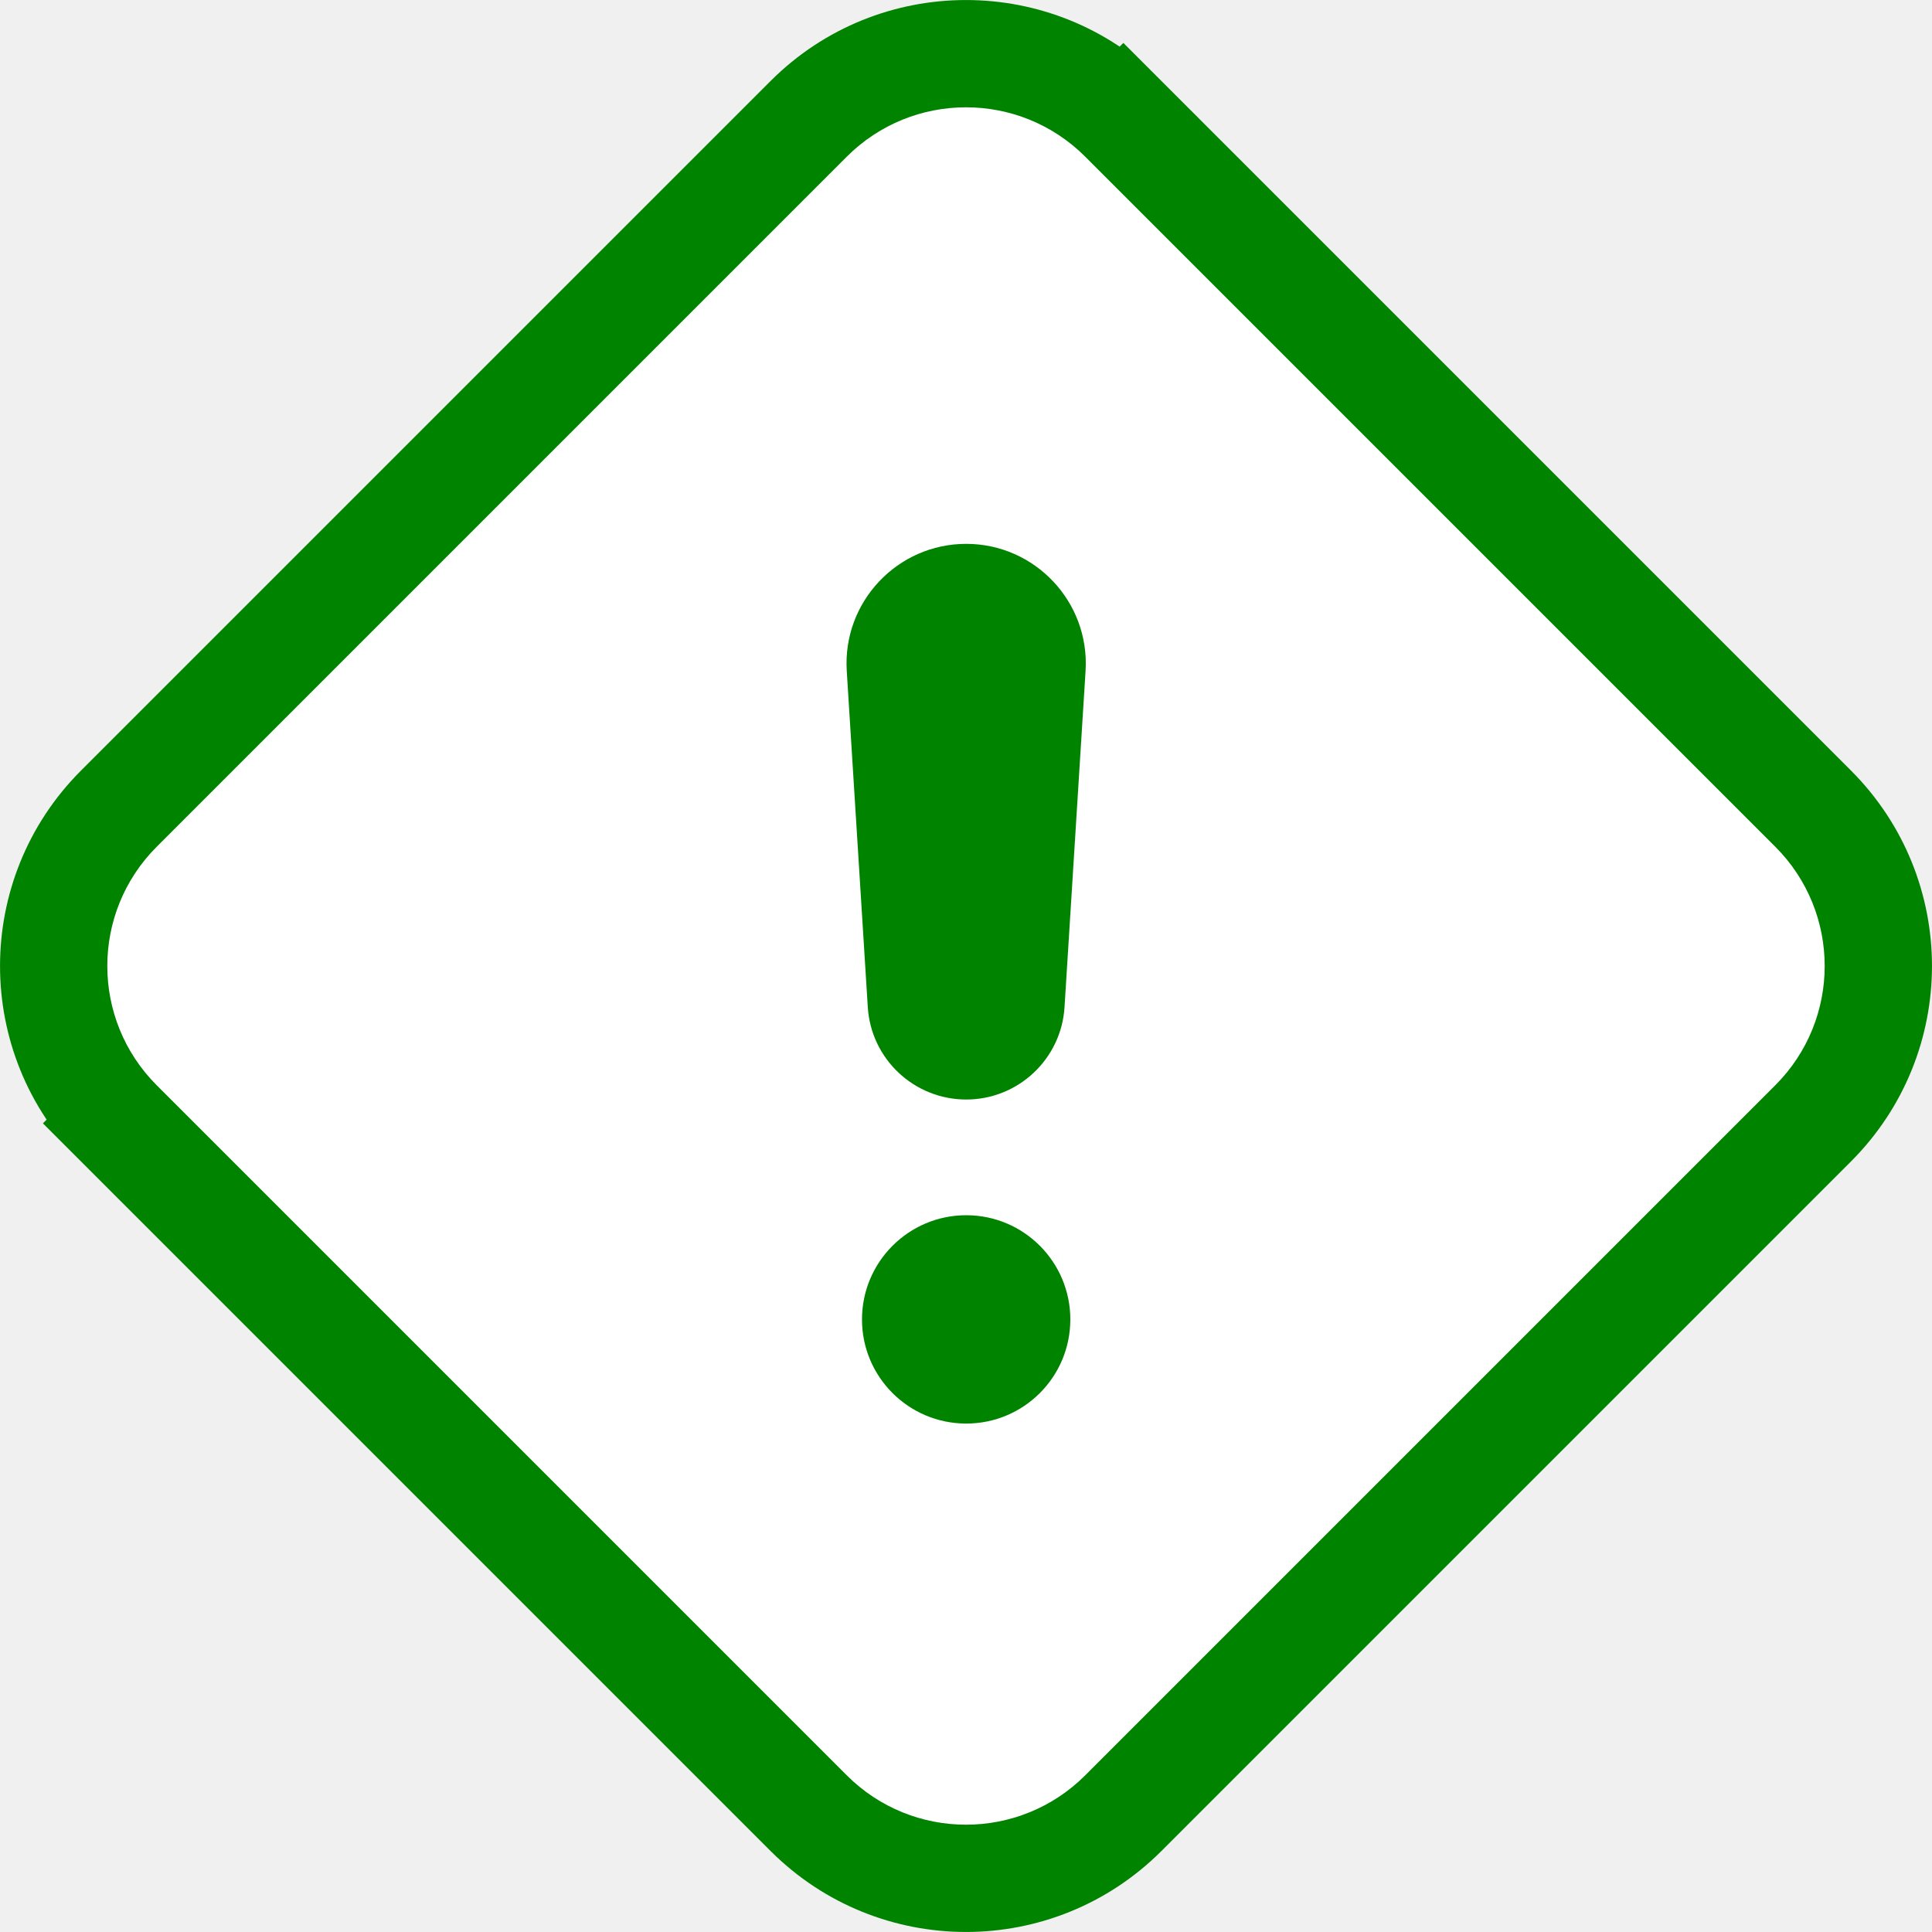
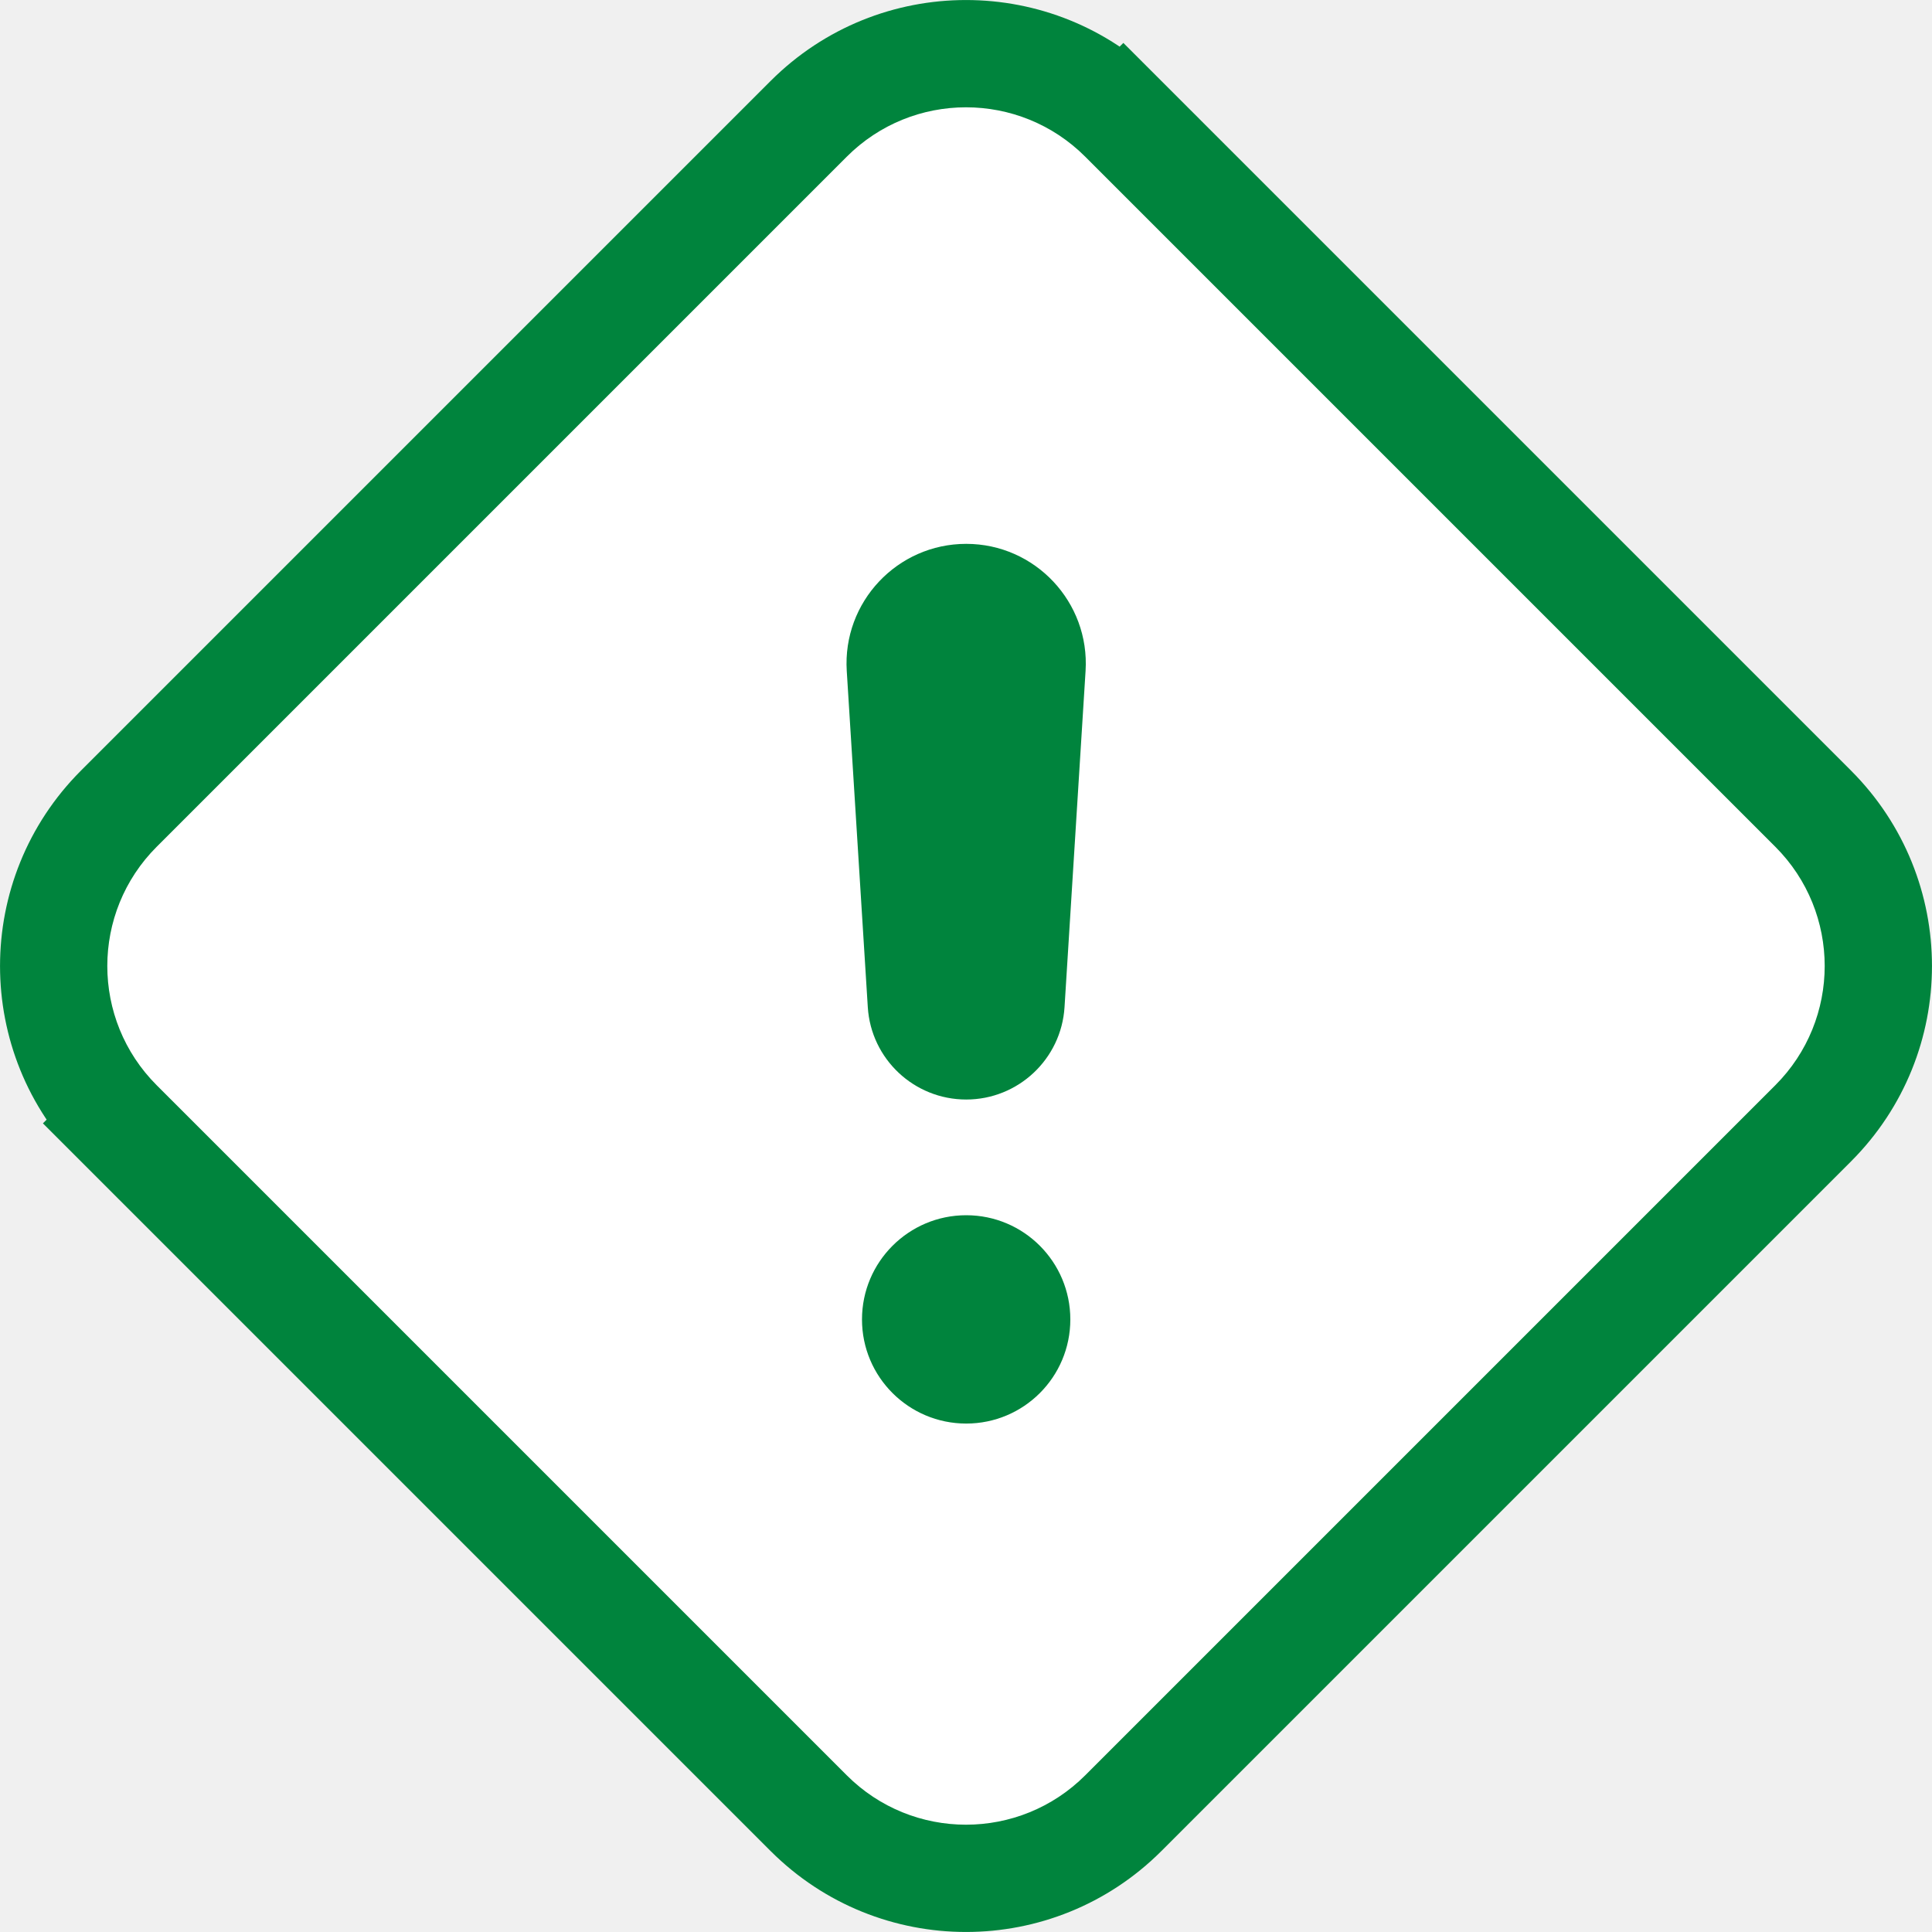
<svg xmlns="http://www.w3.org/2000/svg" width="18" height="18" viewBox="0 0 18 18" fill="none">
-   <path d="M10.466 1.107L10.115 1.458L10.466 1.107C9.656 0.298 8.344 0.298 7.534 1.107L1.107 7.534C0.298 8.344 0.298 9.656 1.107 10.466L1.457 10.116L1.107 10.466L7.534 16.893C8.344 17.702 9.656 17.702 10.466 16.893L16.893 10.466C17.702 9.656 17.702 8.344 16.893 7.534L10.466 1.107Z" fill="#008400" stroke="#008400" />
+   <path d="M10.466 1.107L10.115 1.458L10.466 1.107C9.656 0.298 8.344 0.298 7.534 1.107L1.107 7.534C0.298 8.344 0.298 9.656 1.107 10.466L1.457 10.116L1.107 10.466L7.534 16.893C8.344 17.702 9.656 17.702 10.466 16.893L16.893 10.466C17.702 9.656 17.702 8.344 16.893 7.534L10.466 1.107Z" fill="#00843D" stroke="#00843D" />
  <path fill-rule="evenodd" clip-rule="evenodd" d="M7.888 1.461L1.461 7.888C0.846 8.502 0.846 9.498 1.461 10.112L7.888 16.539C8.502 17.154 9.498 17.154 10.112 16.539L16.539 10.112C17.154 9.498 17.154 8.502 16.539 7.888L10.112 1.461C9.498 0.846 8.502 0.846 7.888 1.461ZM7.889 6.251C7.849 5.61 8.359 5.067 9.002 5.067C9.644 5.067 10.154 5.61 10.114 6.251L9.918 9.383C9.888 9.867 9.486 10.244 9.002 10.244C8.517 10.244 8.115 9.867 8.085 9.383L7.889 6.251ZM8.031 12.293C8.031 11.757 8.466 11.322 9.002 11.322C9.538 11.322 9.972 11.757 9.972 12.293C9.972 12.829 9.538 13.263 9.002 13.263C8.466 13.263 8.031 12.829 8.031 12.293Z" fill="white" />
</svg>
